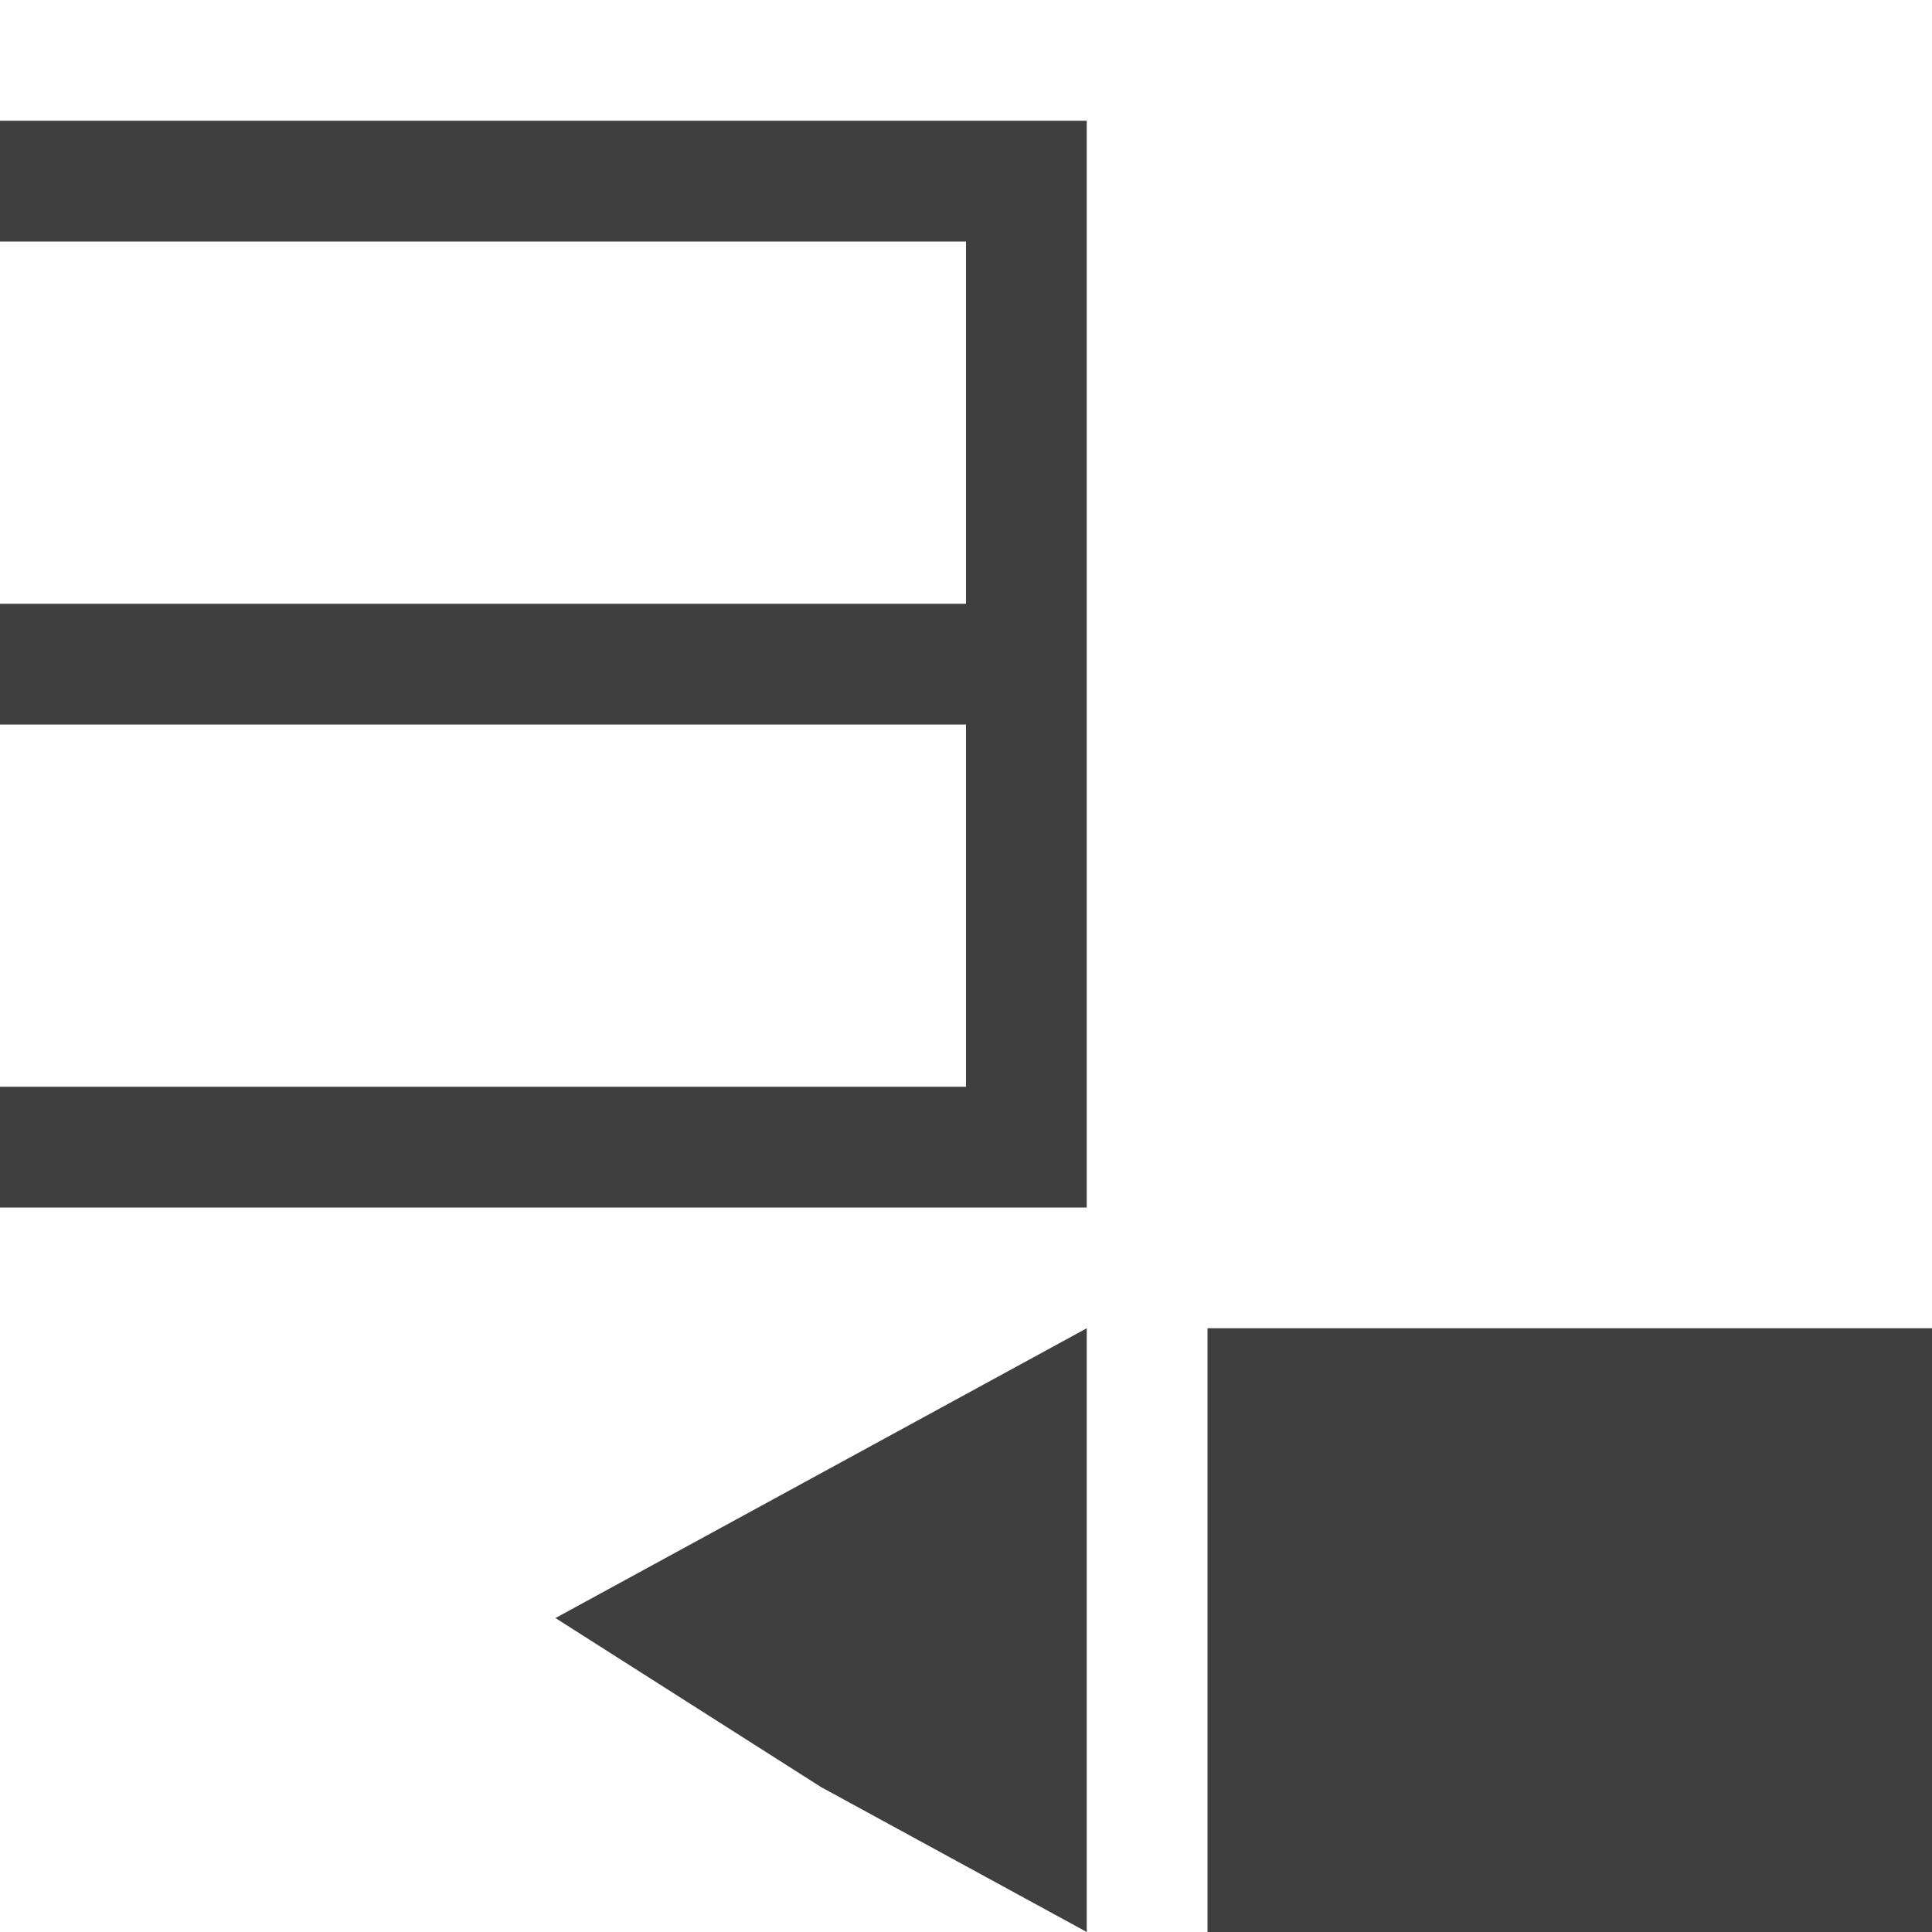
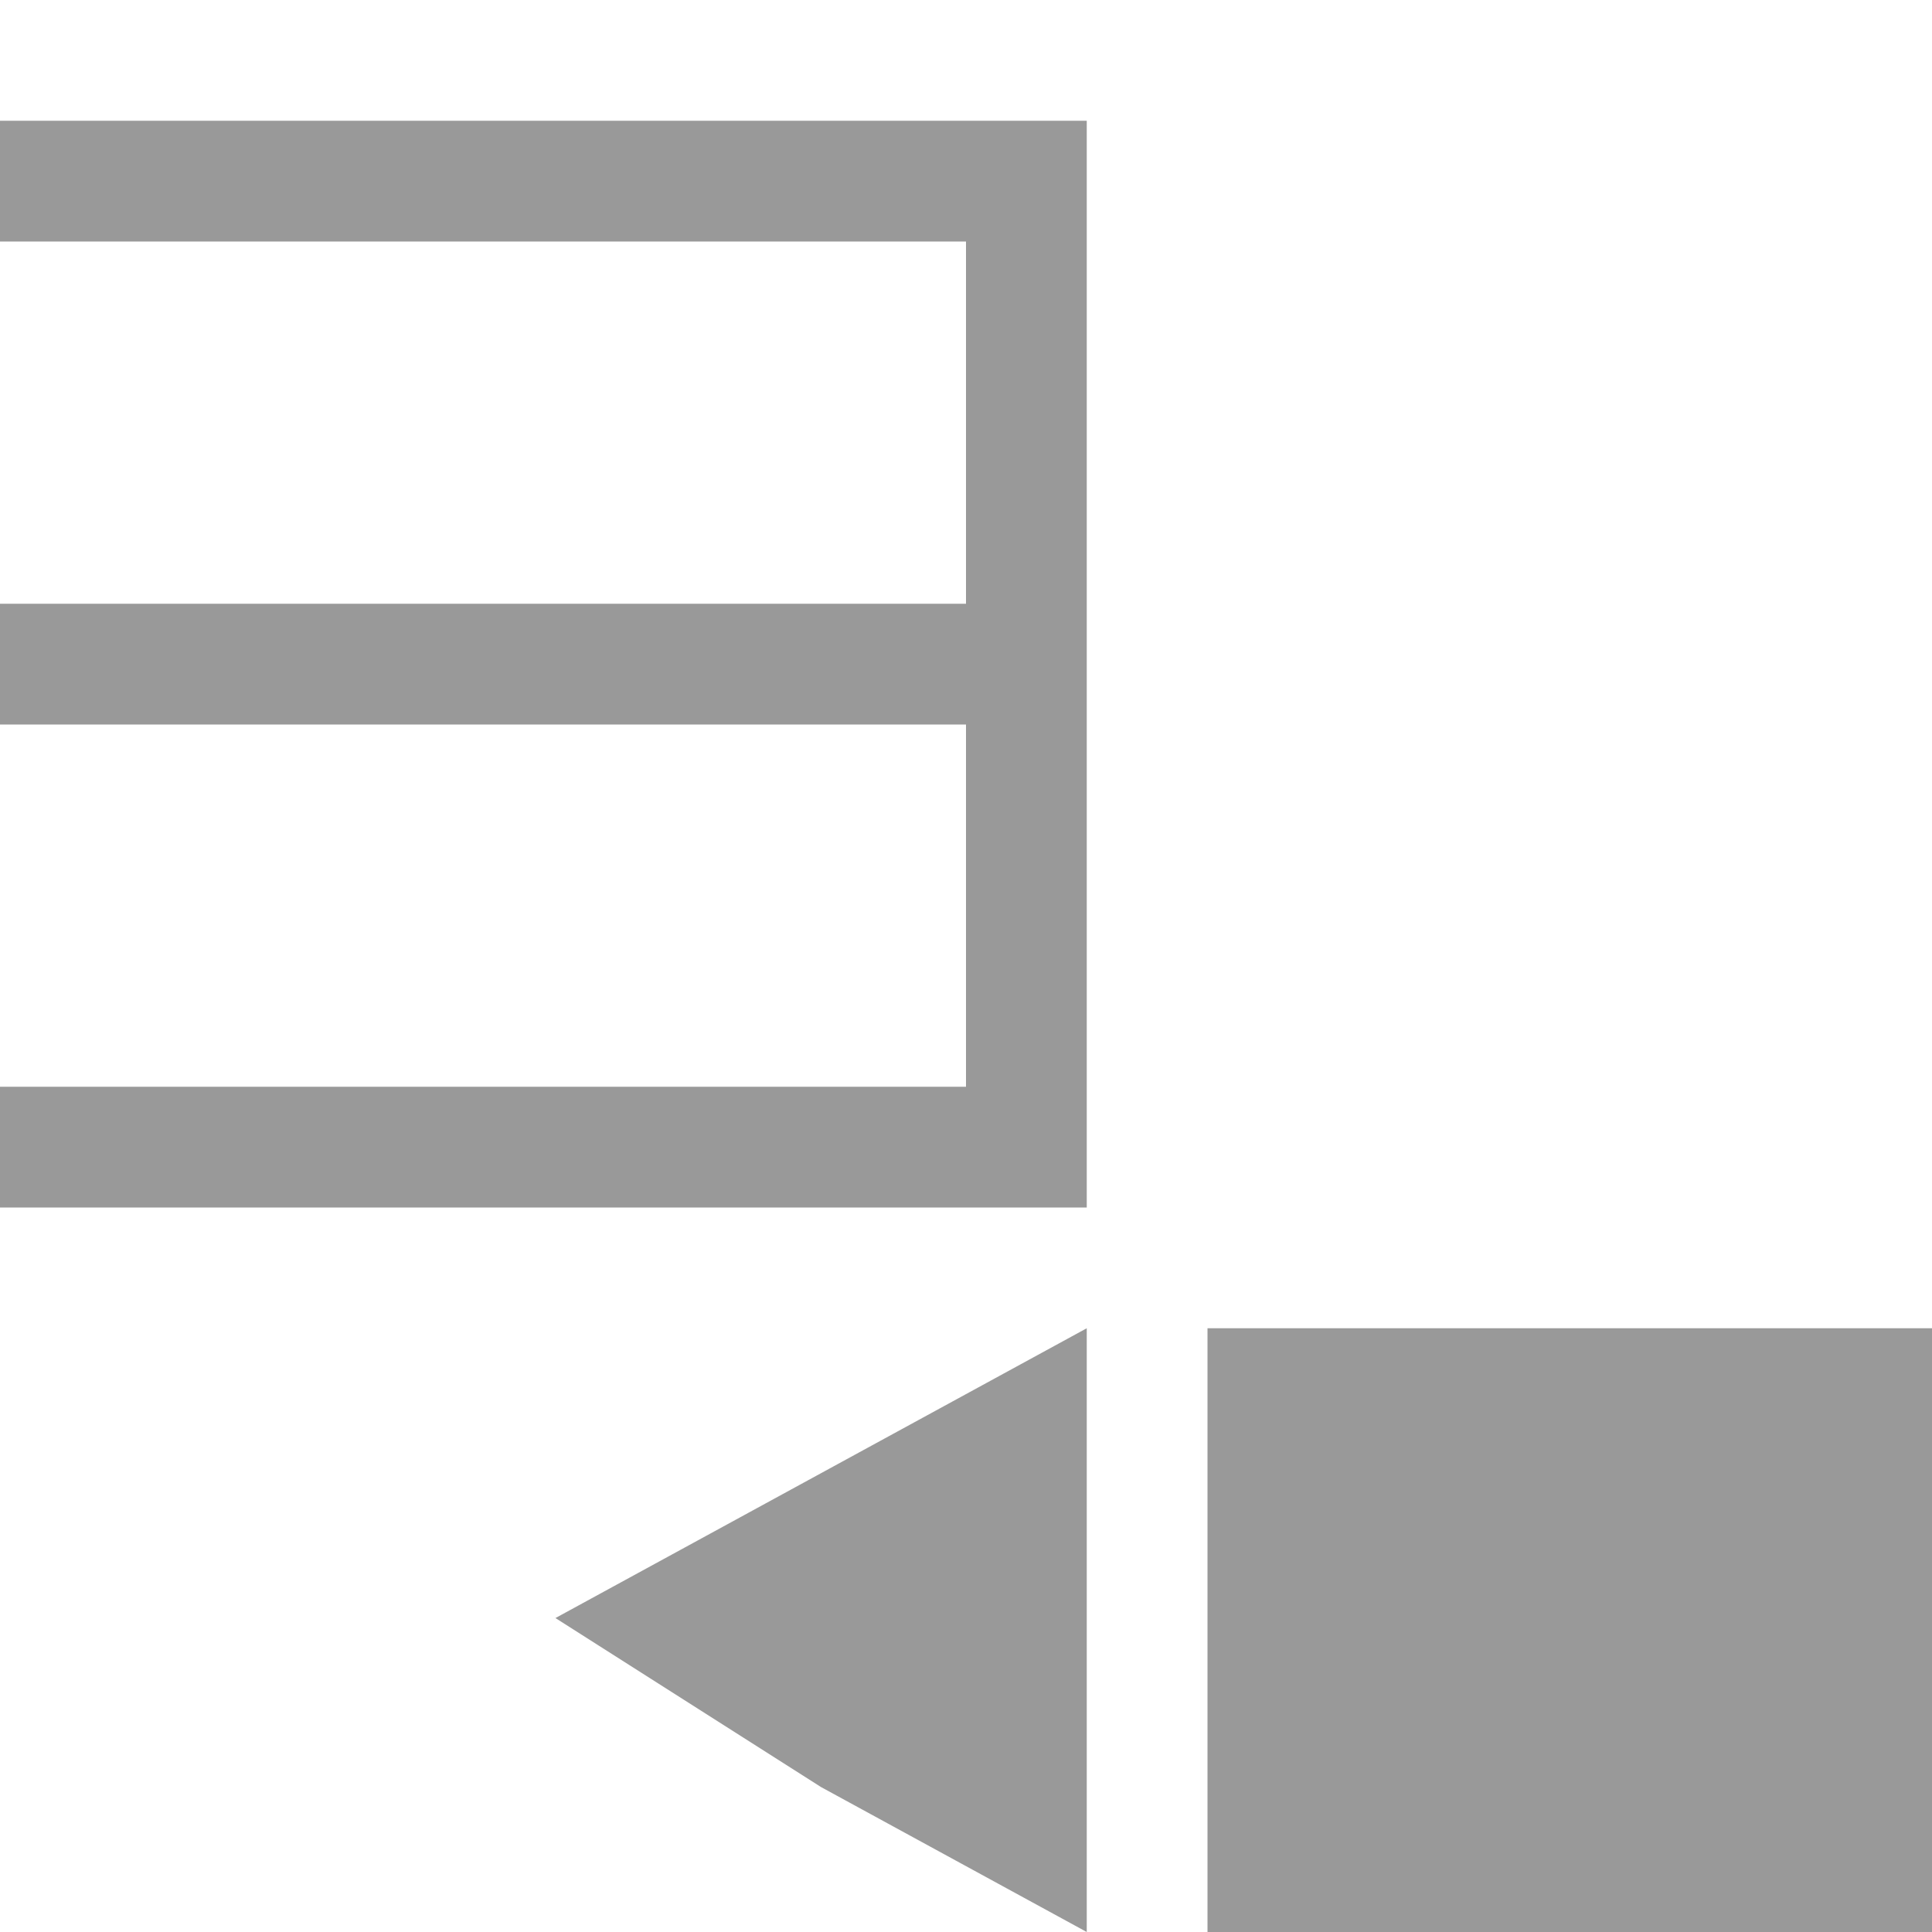
<svg xmlns="http://www.w3.org/2000/svg" width="16" height="16" viewBox="0 -1 16 16" preserveAspectRatio="xMinYMid meet" overflow="visible">
-   <path d="M16 10v5h-6v-5h6zm-9.2 3.8L9 15v-5l-2.2 1.2-2.2 1.2 2.2 1.4zM0 0v1h8v3H0v1h8v3H0v1h9V0H0z" fill="#3f3f3f" />
+   <path d="M16 10v5h-6v-5h6zm-9.2 3.8L9 15v-5l-2.2 1.2-2.2 1.2 2.2 1.4zM0 0v1h8v3H0v1h8v3H0v1h9V0H0z" fill="#999" />
</svg>
